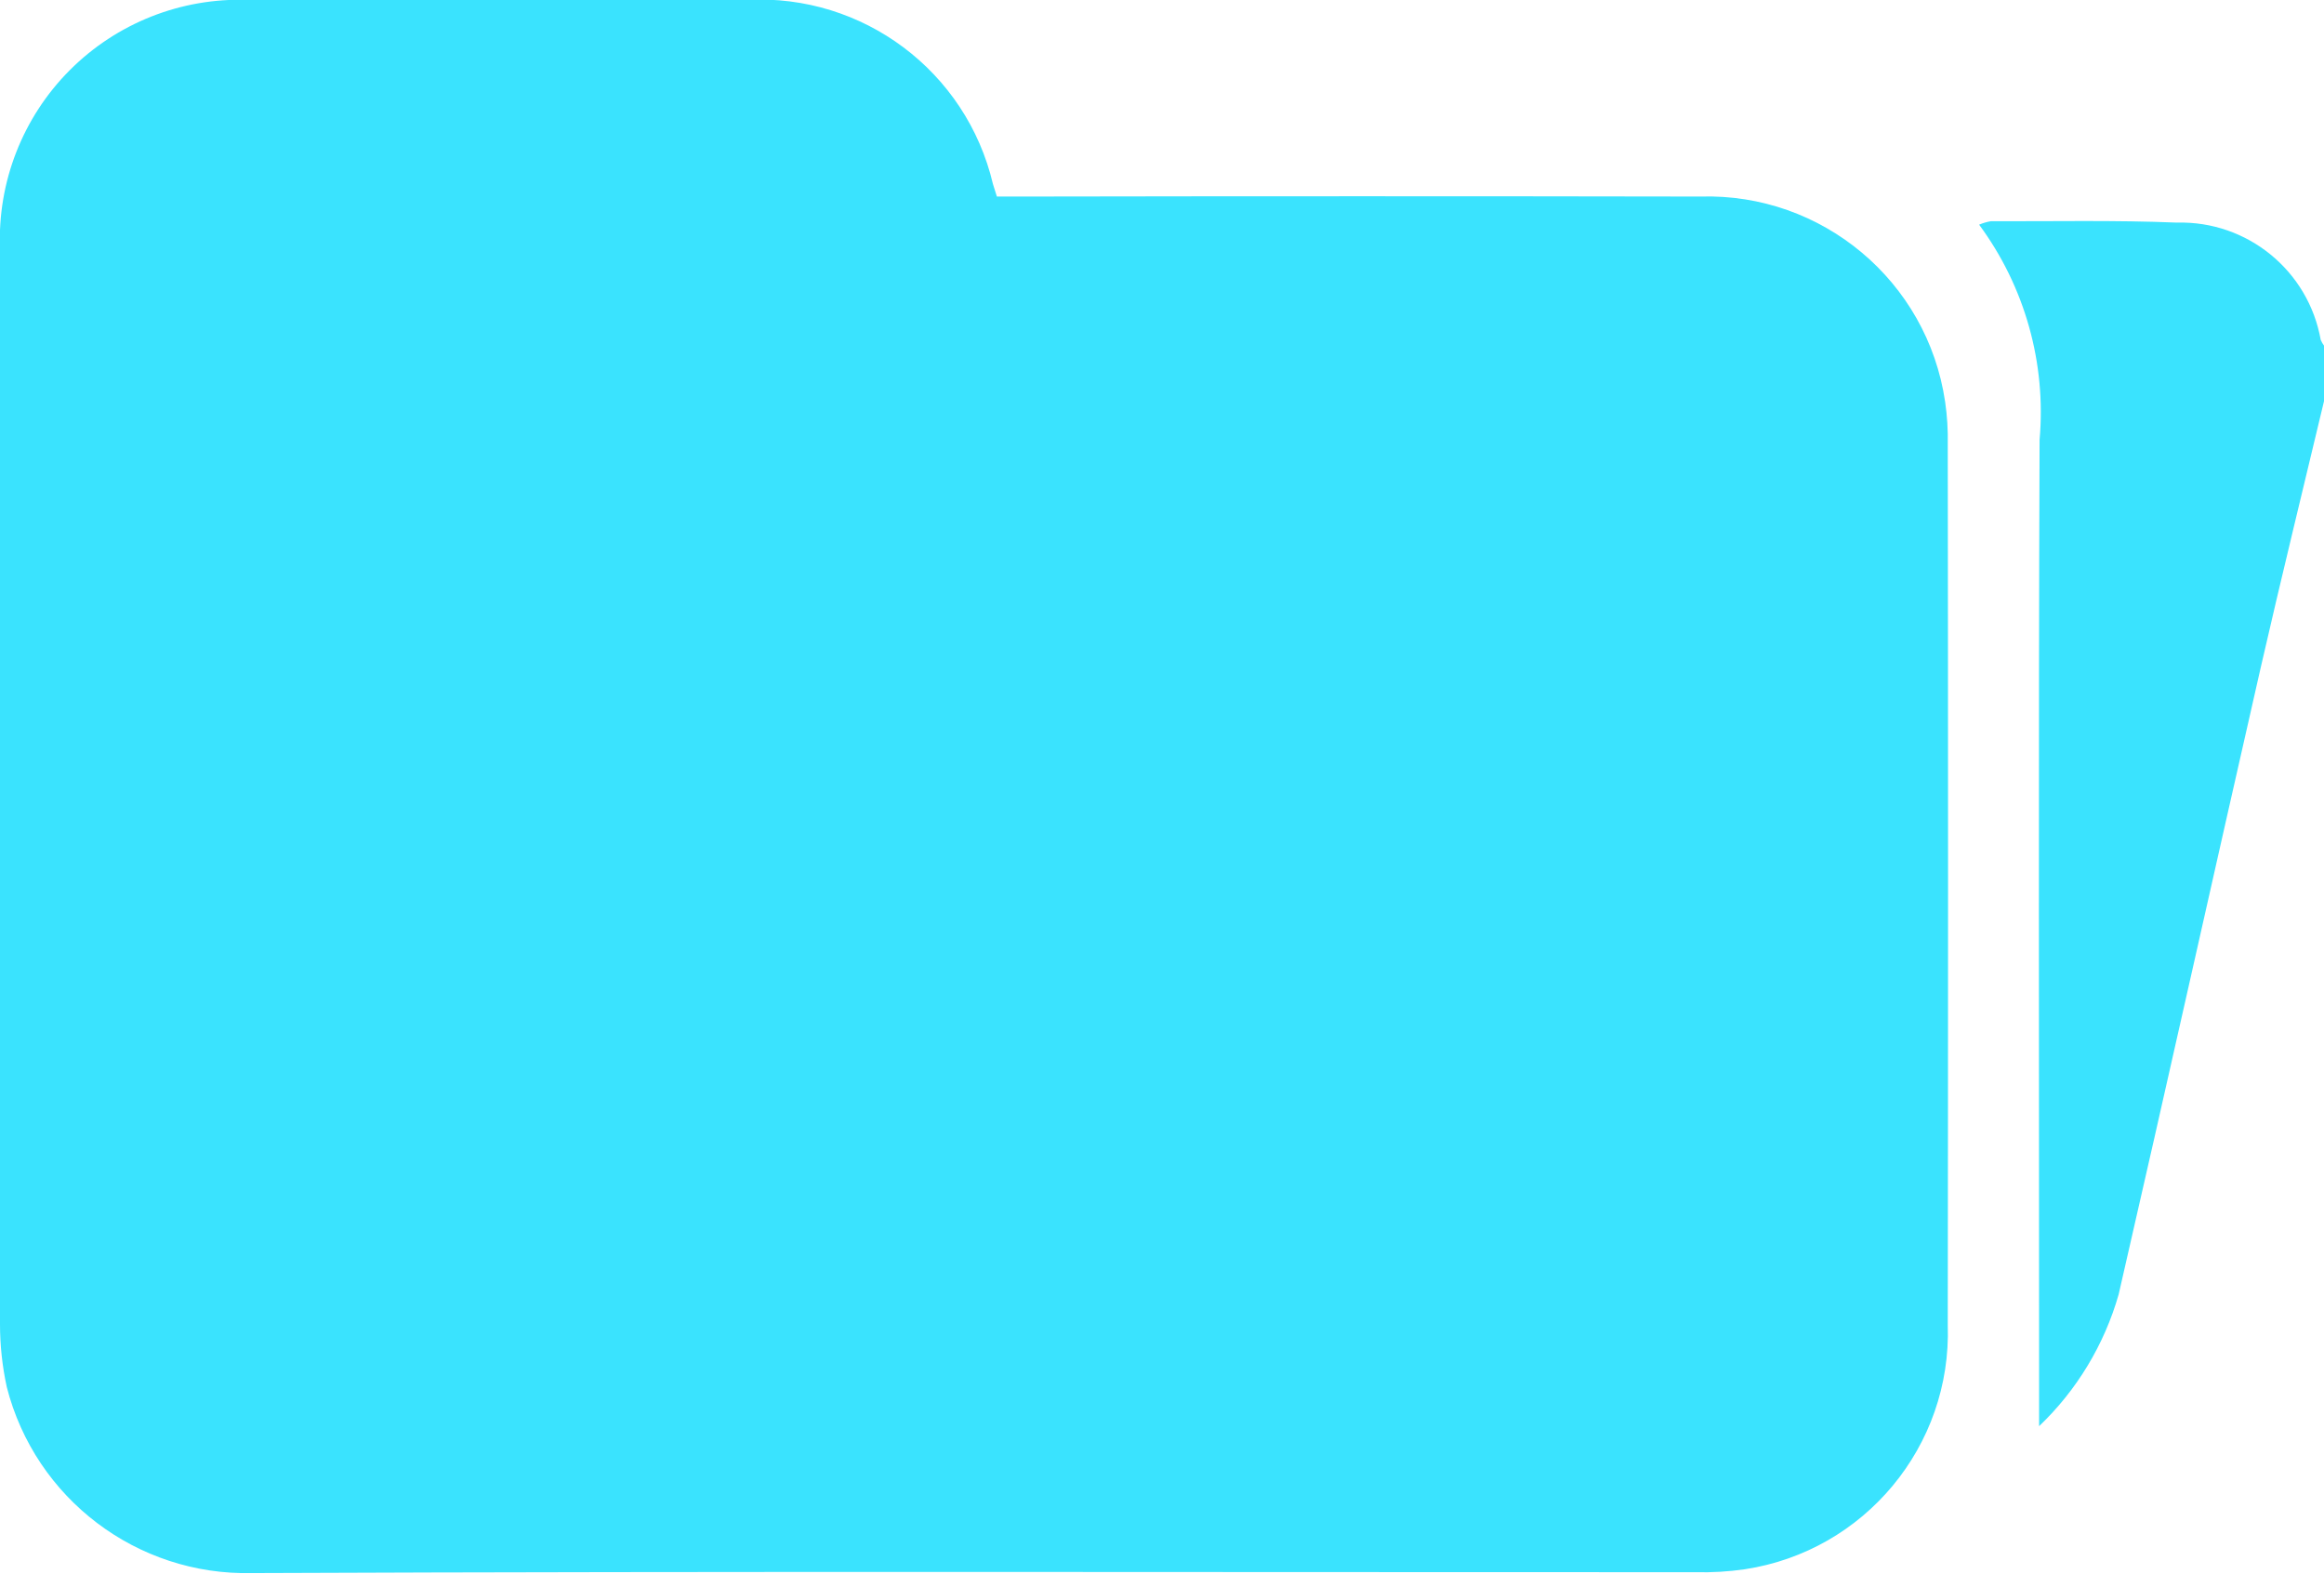
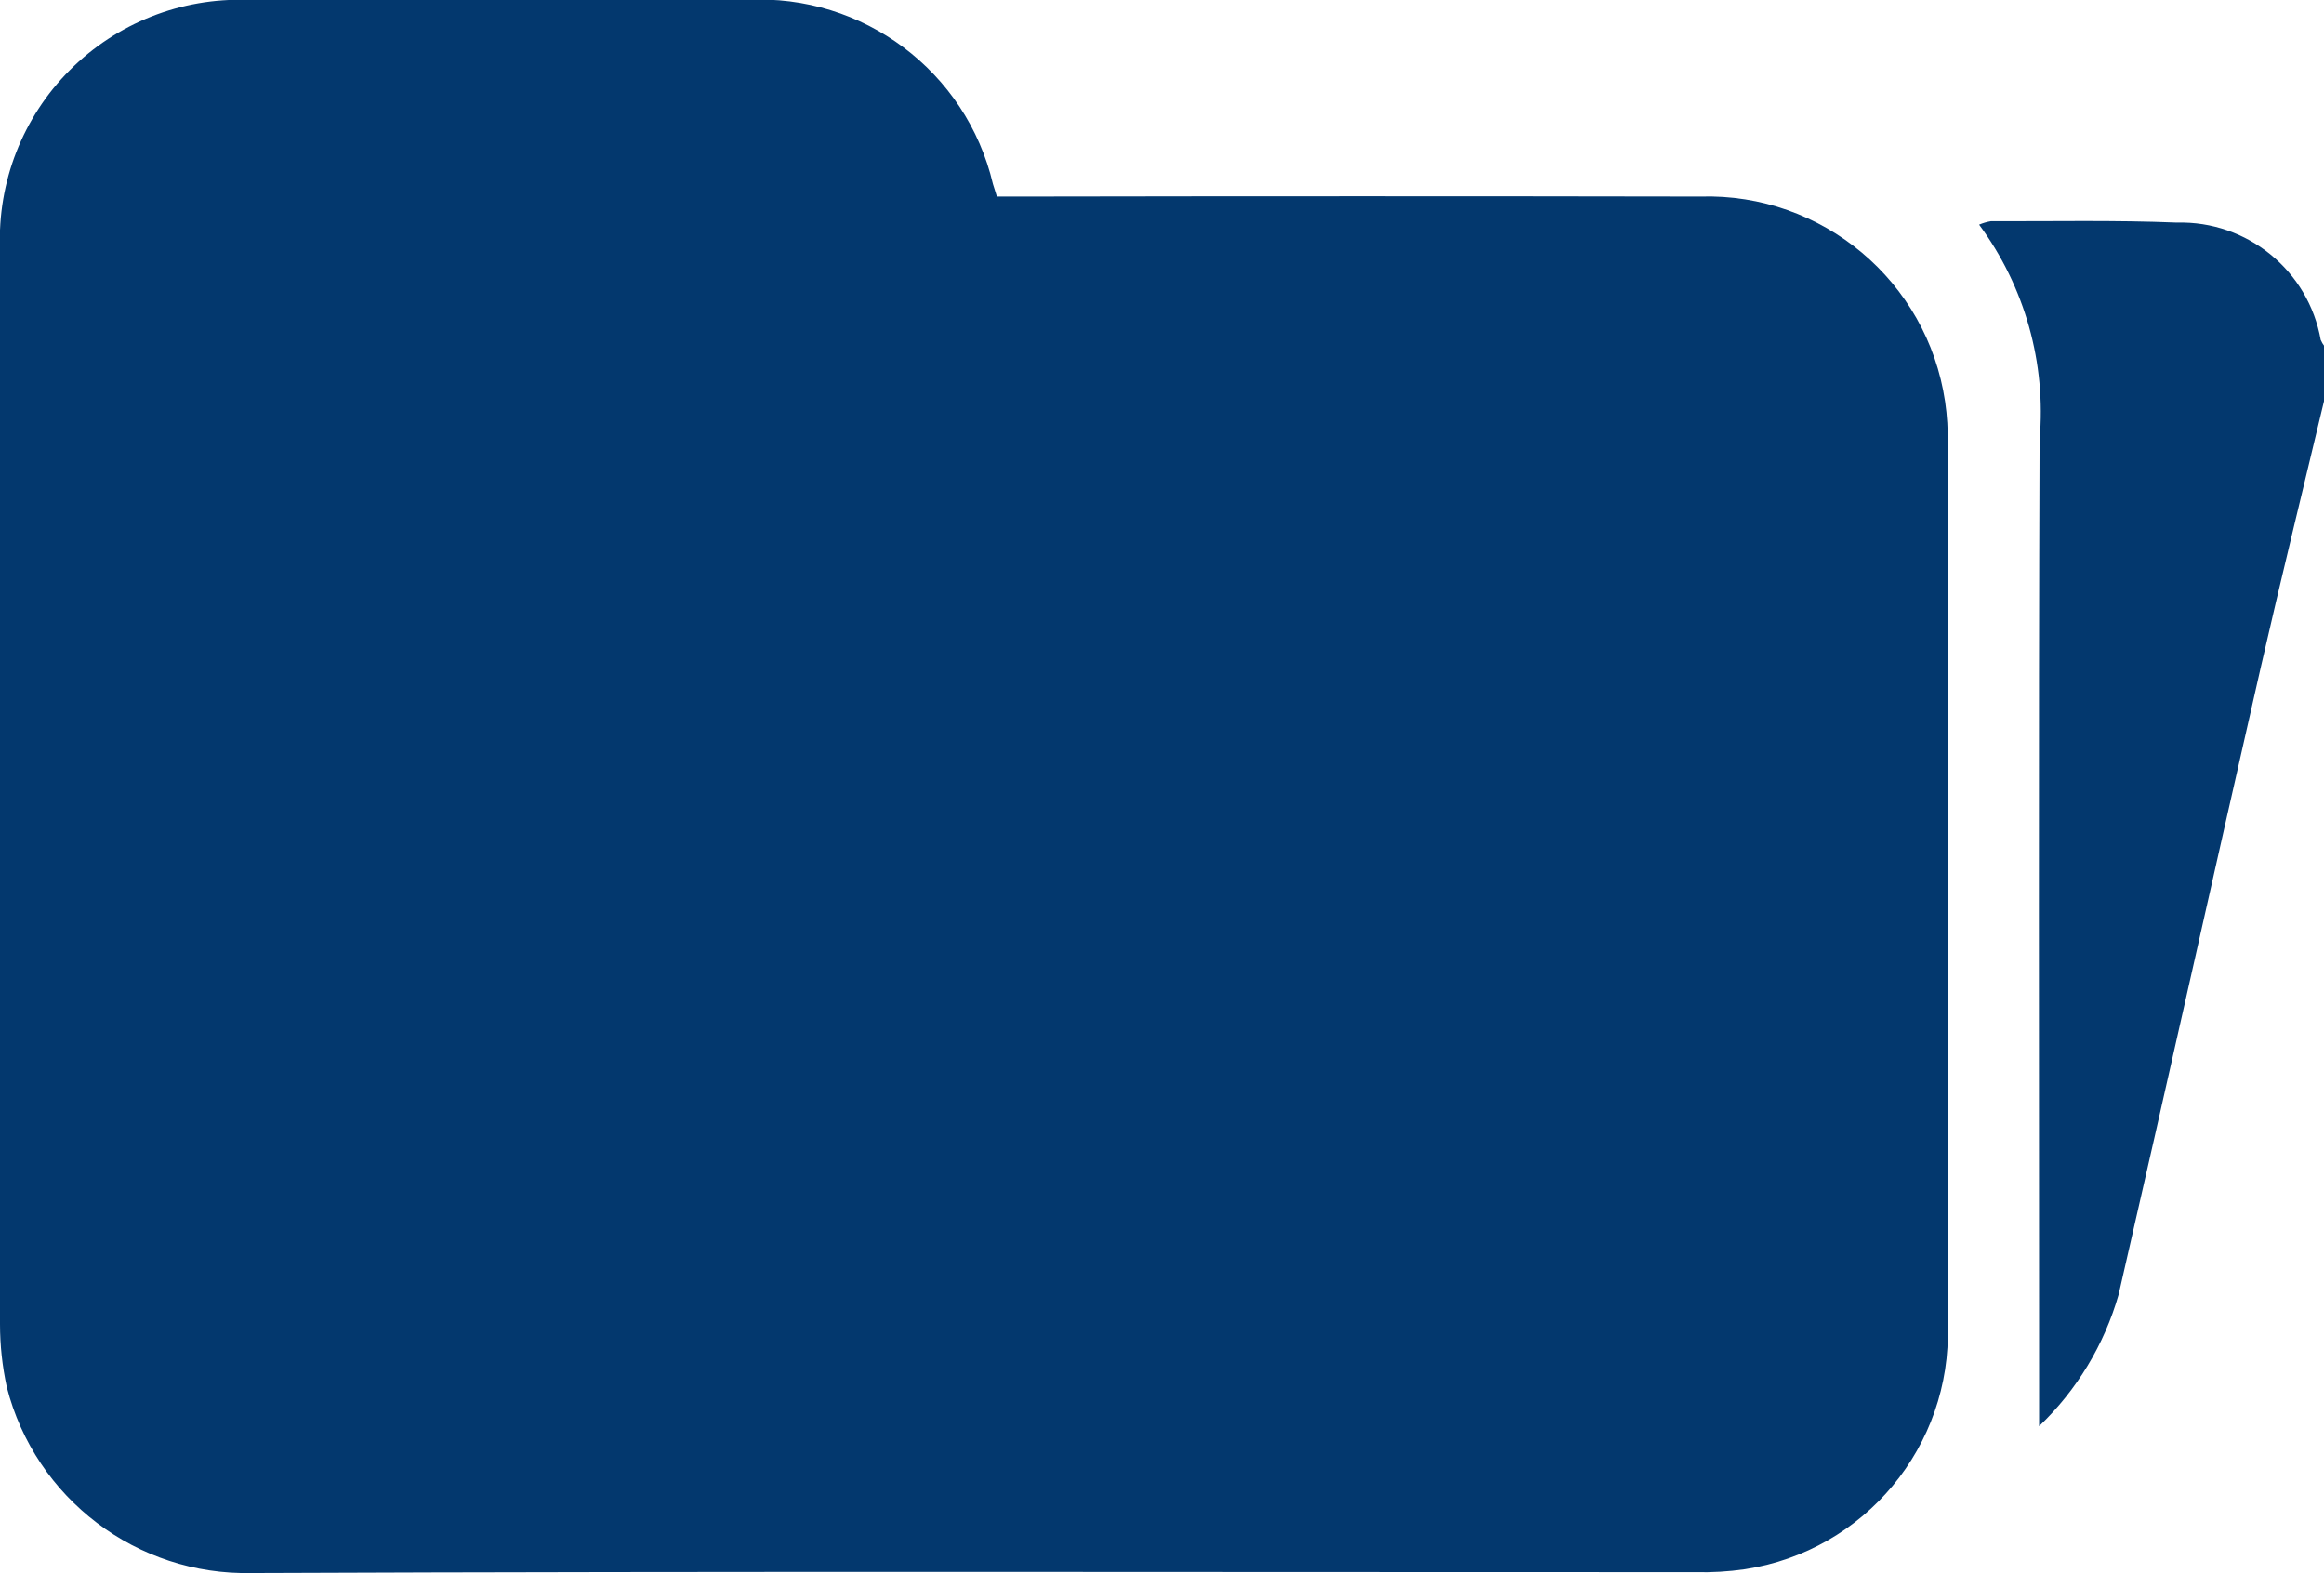
<svg xmlns="http://www.w3.org/2000/svg" width="23.639" height="16" viewBox="0 0 23.639 16">
  <defs>
-     <clipPath id="a">
-       <rect width="23.639" height="16" fill="#3ae3fe" />
+     <clipPath id="clip-path">
+       <rect id="Rectángulo_291342" data-name="Rectángulo 291342" width="23.639" height="16" fill="#03386e" />
    </clipPath>
  </defs>
-   <g transform="translate(-705 -4726.226)">
-     <g transform="translate(705 4726.226)">
-       <g clip-path="url(#a)">
-         <path d="M243.043,27.971a1.446,1.446,0,0,0-1.464-1.195c-.63-.026-1.262-.012-1.892-.014a.518.518,0,0,0-.119.035,3.208,3.208,0,0,1,.615,2.188c-.012,3.193-.005,6.387-.005,9.58v.452a2.987,2.987,0,0,0,.809-1.339c.489-2.126.962-4.256,1.447-6.384.207-.905.429-1.807.644-2.71v-.554a.267.267,0,0,1-.034-.059" transform="translate(-219.437 -24.512)" fill="#3ae3fe" />
-         <path d="M19.785,4.086A2.443,2.443,0,0,0,17.295,2q-3.439-.006-6.878,0H10.14L10.1,1.873A2.435,2.435,0,0,0,7.6,0C5.9,0,4.21,0,2.518,0A2.437,2.437,0,0,0,0,2.528Q0,8,0,13.468a3.013,3.013,0,0,0,.069.64A2.515,2.515,0,0,0,2.564,16c4.893-.02,9.786-.008,14.679-.009a2.993,2.993,0,0,0,.506-.03,2.431,2.431,0,0,0,2.063-2.484q.006-4.477,0-8.955a2.646,2.646,0,0,0-.027-.437" transform="translate(0 -0.001)" fill="#3ae3fe" />
+   <g id="Grupo_879014" data-name="Grupo 879014" transform="translate(-708.361 -3193.701)">
+     <g id="Grupo_871134" data-name="Grupo 871134" transform="translate(708.361 3193.701)">
+       <g id="Grupo_871133" data-name="Grupo 871133" clip-path="url(#clip-path)">
+         <path id="Trazado_255506" data-name="Trazado 255506" d="M243.043,27.971a1.446,1.446,0,0,0-1.464-1.195c-.63-.026-1.262-.012-1.892-.014a.518.518,0,0,0-.119.035,3.208,3.208,0,0,1,.615,2.188c-.012,3.193-.005,6.387-.005,9.58v.452a2.987,2.987,0,0,0,.809-1.339c.489-2.126.962-4.256,1.447-6.384.207-.905.429-1.807.644-2.71v-.554a.267.267,0,0,1-.034-.059" transform="translate(-219.437 -24.512)" fill="#03386e" />
+         <path id="Trazado_255507" data-name="Trazado 255507" d="M19.785,4.086A2.443,2.443,0,0,0,17.295,2q-3.439-.006-6.878,0H10.14L10.1,1.873A2.435,2.435,0,0,0,7.6,0C5.9,0,4.21,0,2.518,0A2.437,2.437,0,0,0,0,2.528Q0,8,0,13.468a3.013,3.013,0,0,0,.069.64A2.515,2.515,0,0,0,2.564,16c4.893-.02,9.786-.008,14.679-.009a2.993,2.993,0,0,0,.506-.03,2.431,2.431,0,0,0,2.063-2.484q.006-4.477,0-8.955a2.646,2.646,0,0,0-.027-.437" transform="translate(0 -0.001)" fill="#03386e" />
      </g>
    </g>
  </g>
</svg>
